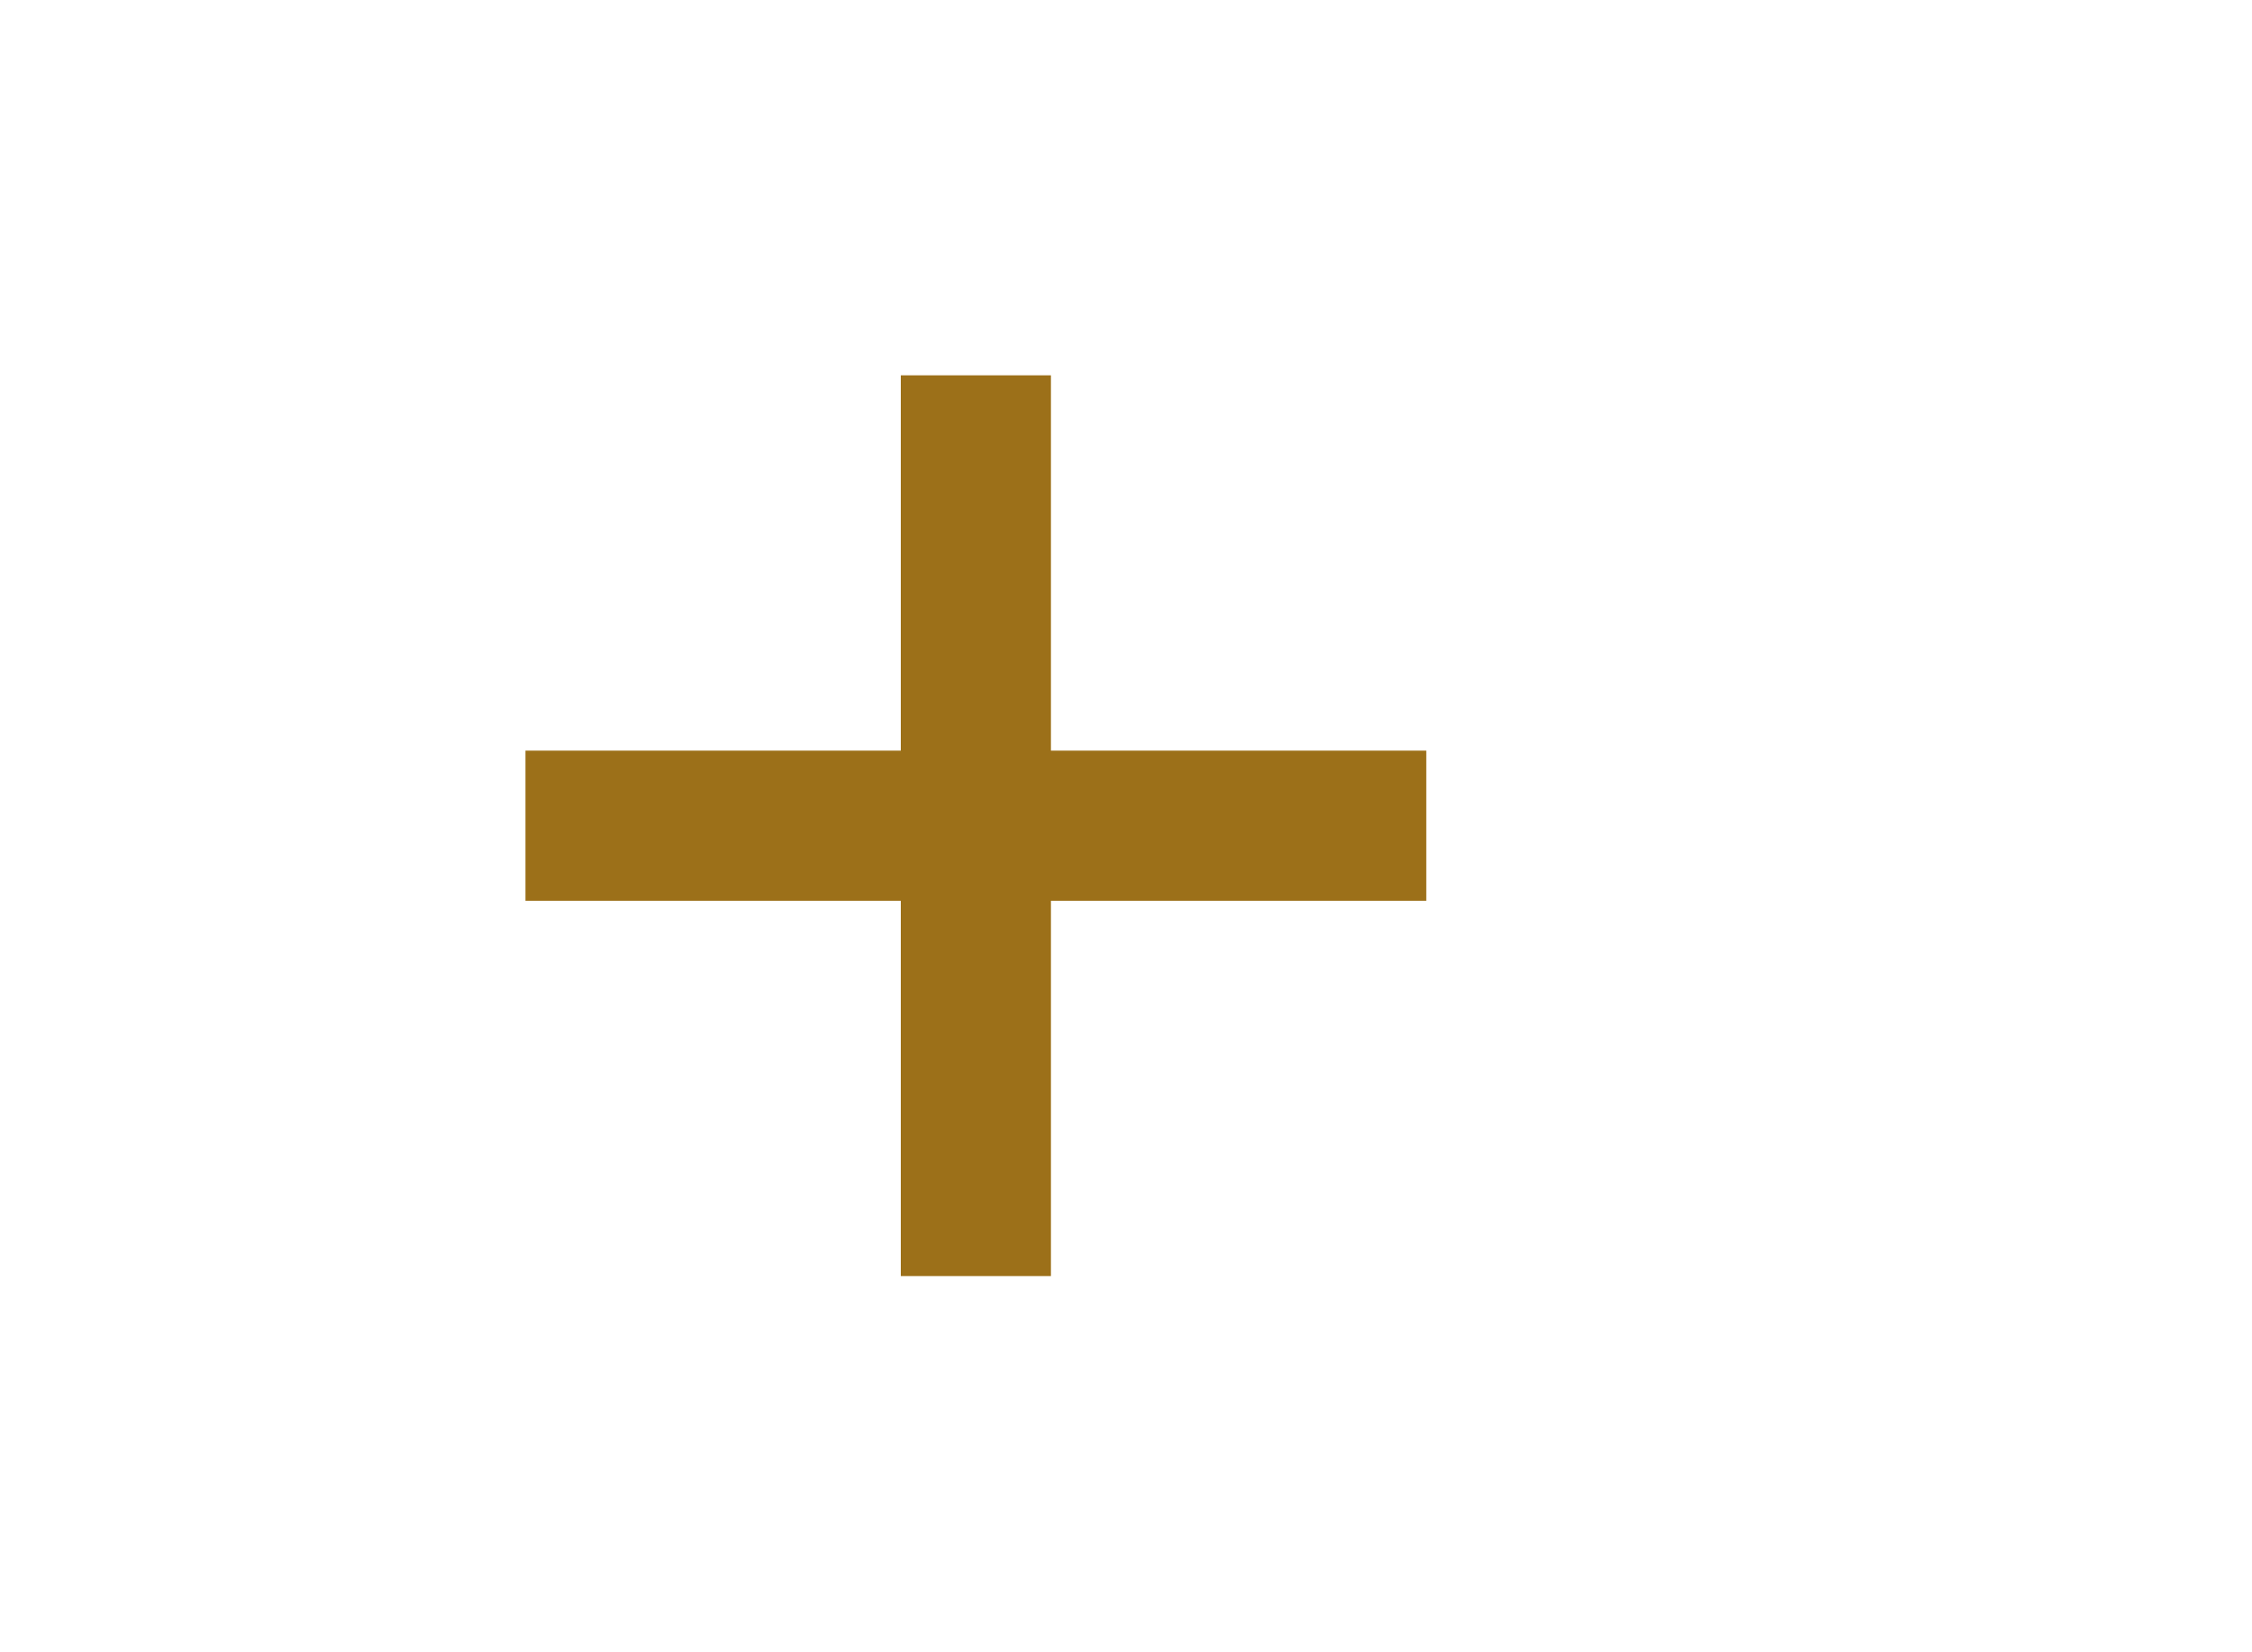
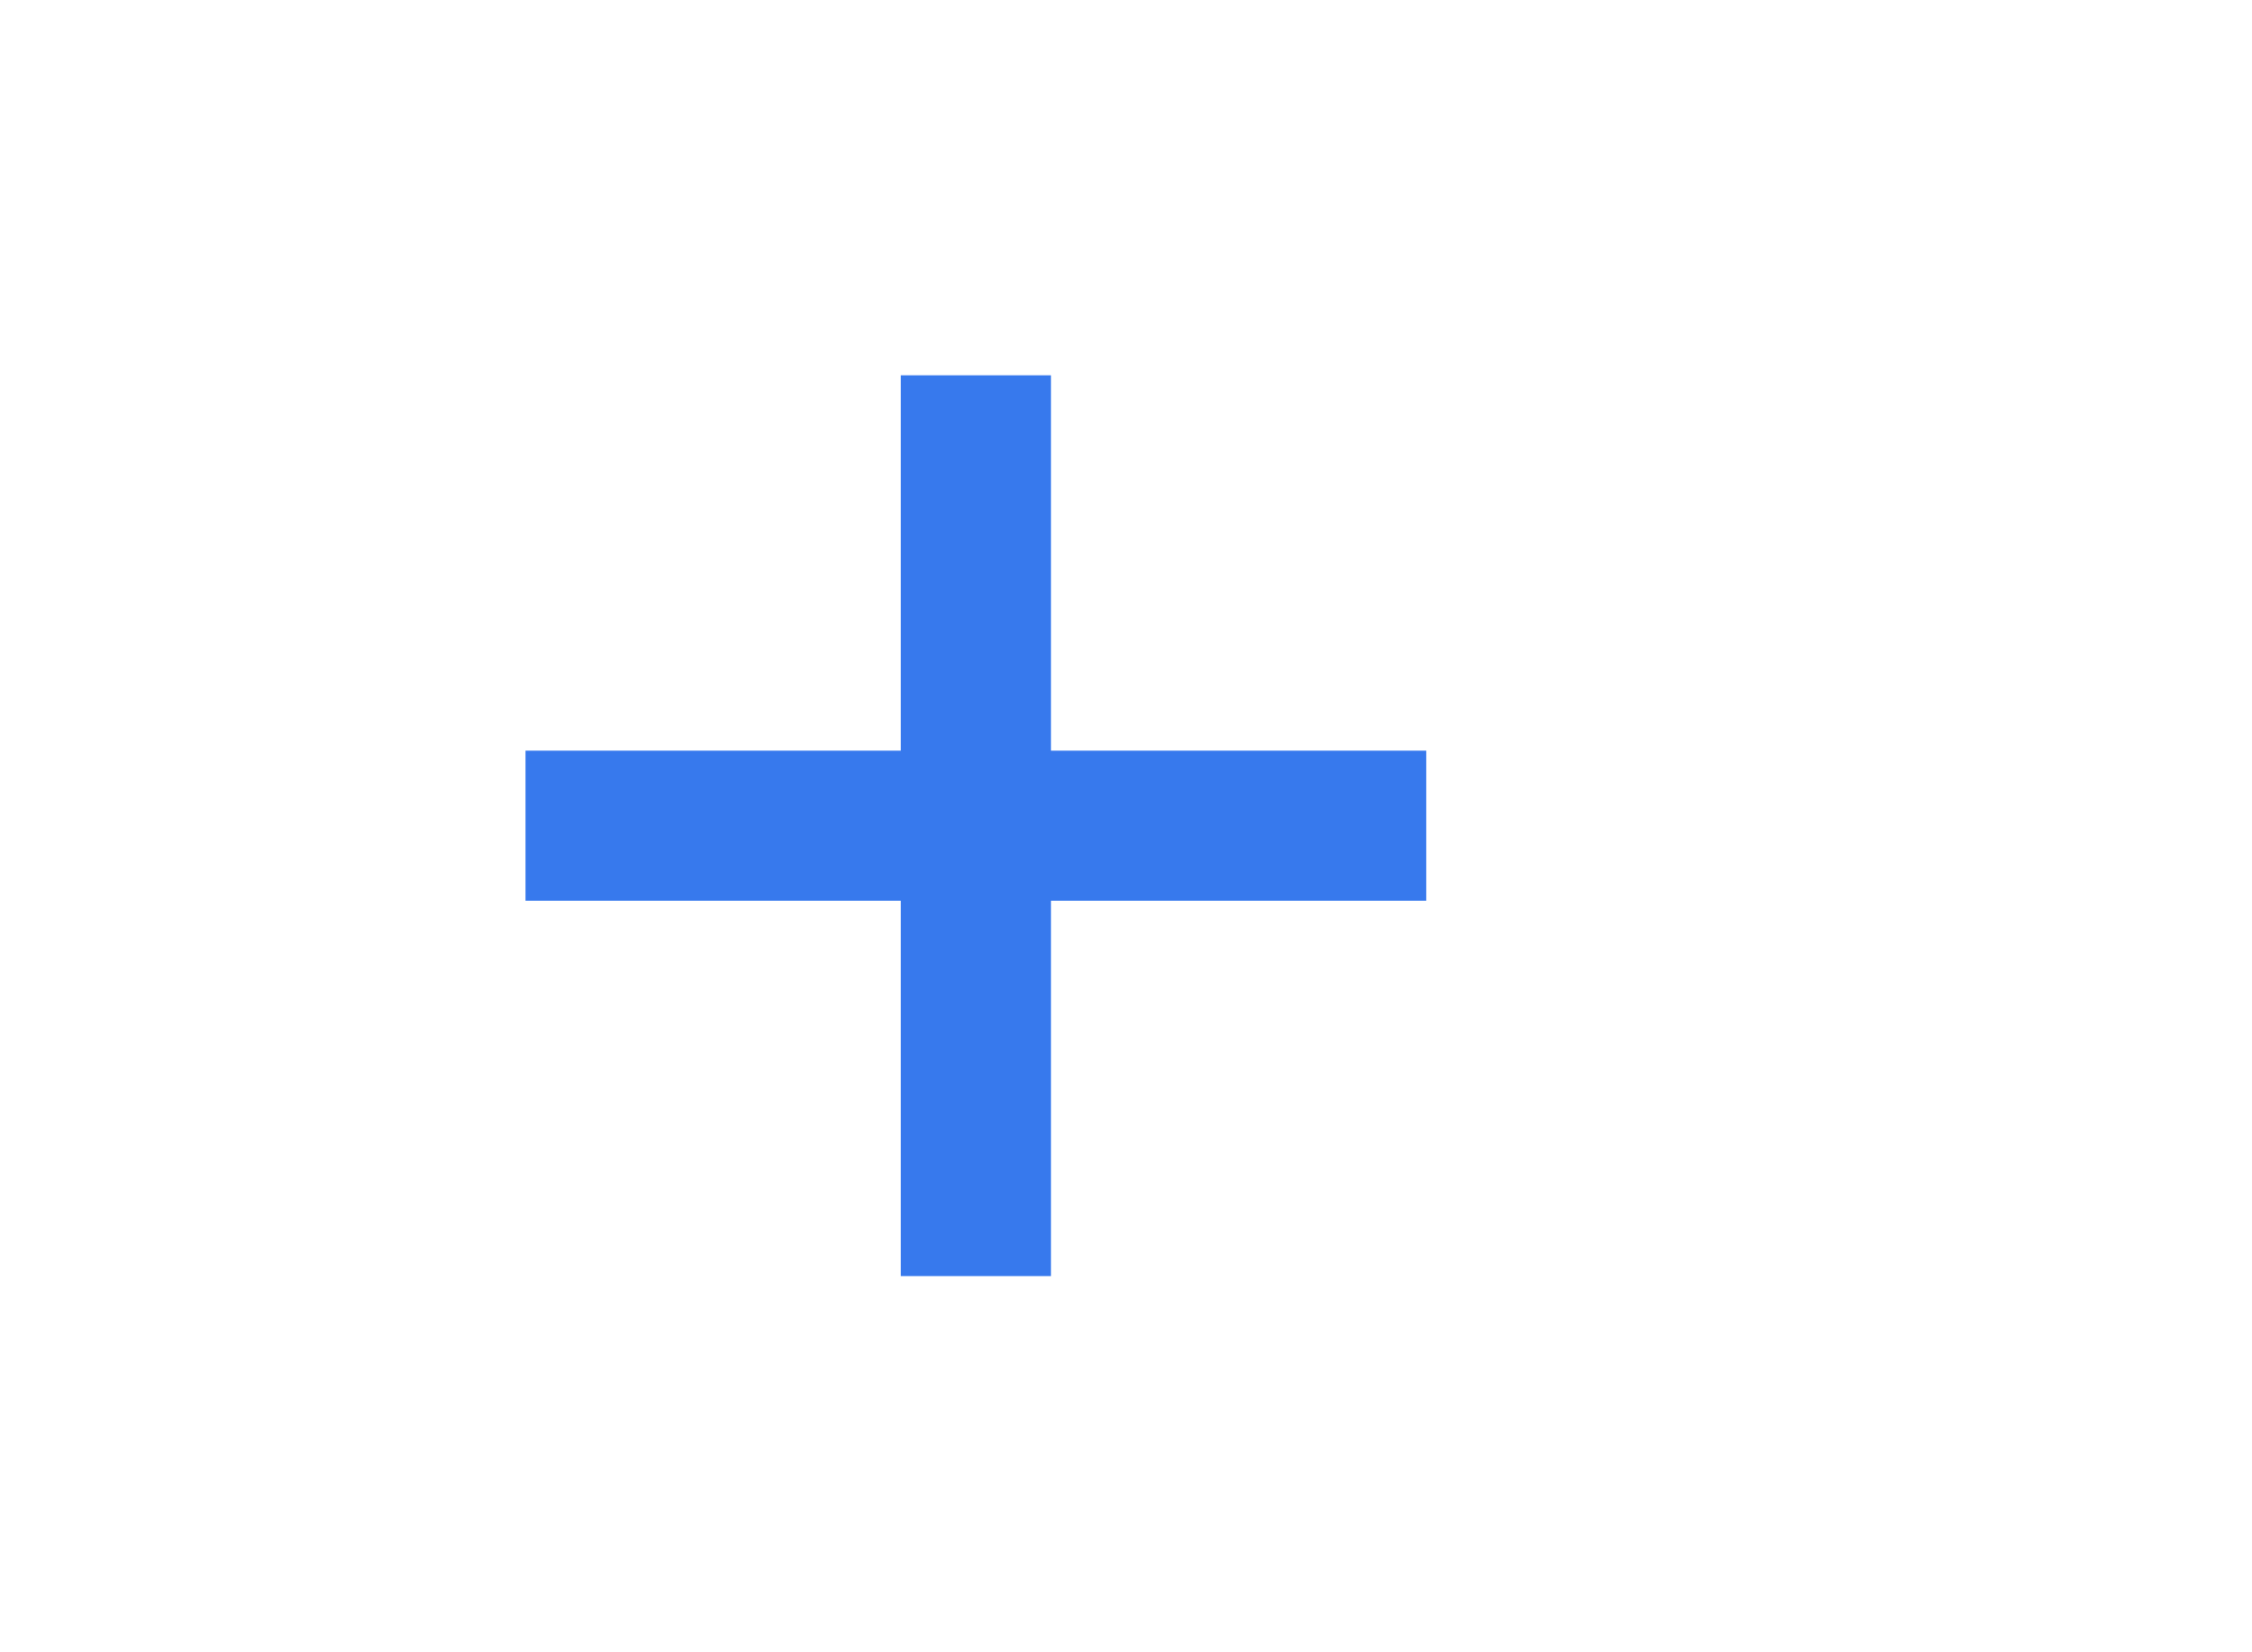
<svg xmlns="http://www.w3.org/2000/svg" width="30px" height="22px" viewBox="0 0 30 22" version="1.1">
  <g id="Add-purple" stroke="none" stroke-width="1" fill="none" fill-rule="evenodd">
    <g id="ic-add-purple" transform="translate(5, 3)">
-       <polygon id="Path_18951" fill="#9c7019" points="14 7 9 7 9 2 7 2 7 7 2 7 2 9 7 9 7 14 9 14 9 9 14 9" />
+       <polygon id="Path_18951" fill="#3779ed" points="14 7 9 7 9 2 7 2 7 7 2 7 2 9 7 9 7 14 9 14 9 9 14 9" />
      <polygon id="Rectangle_4603" points="0 0 16 0 16 16 0 16" />
    </g>
  </g>
</svg>
